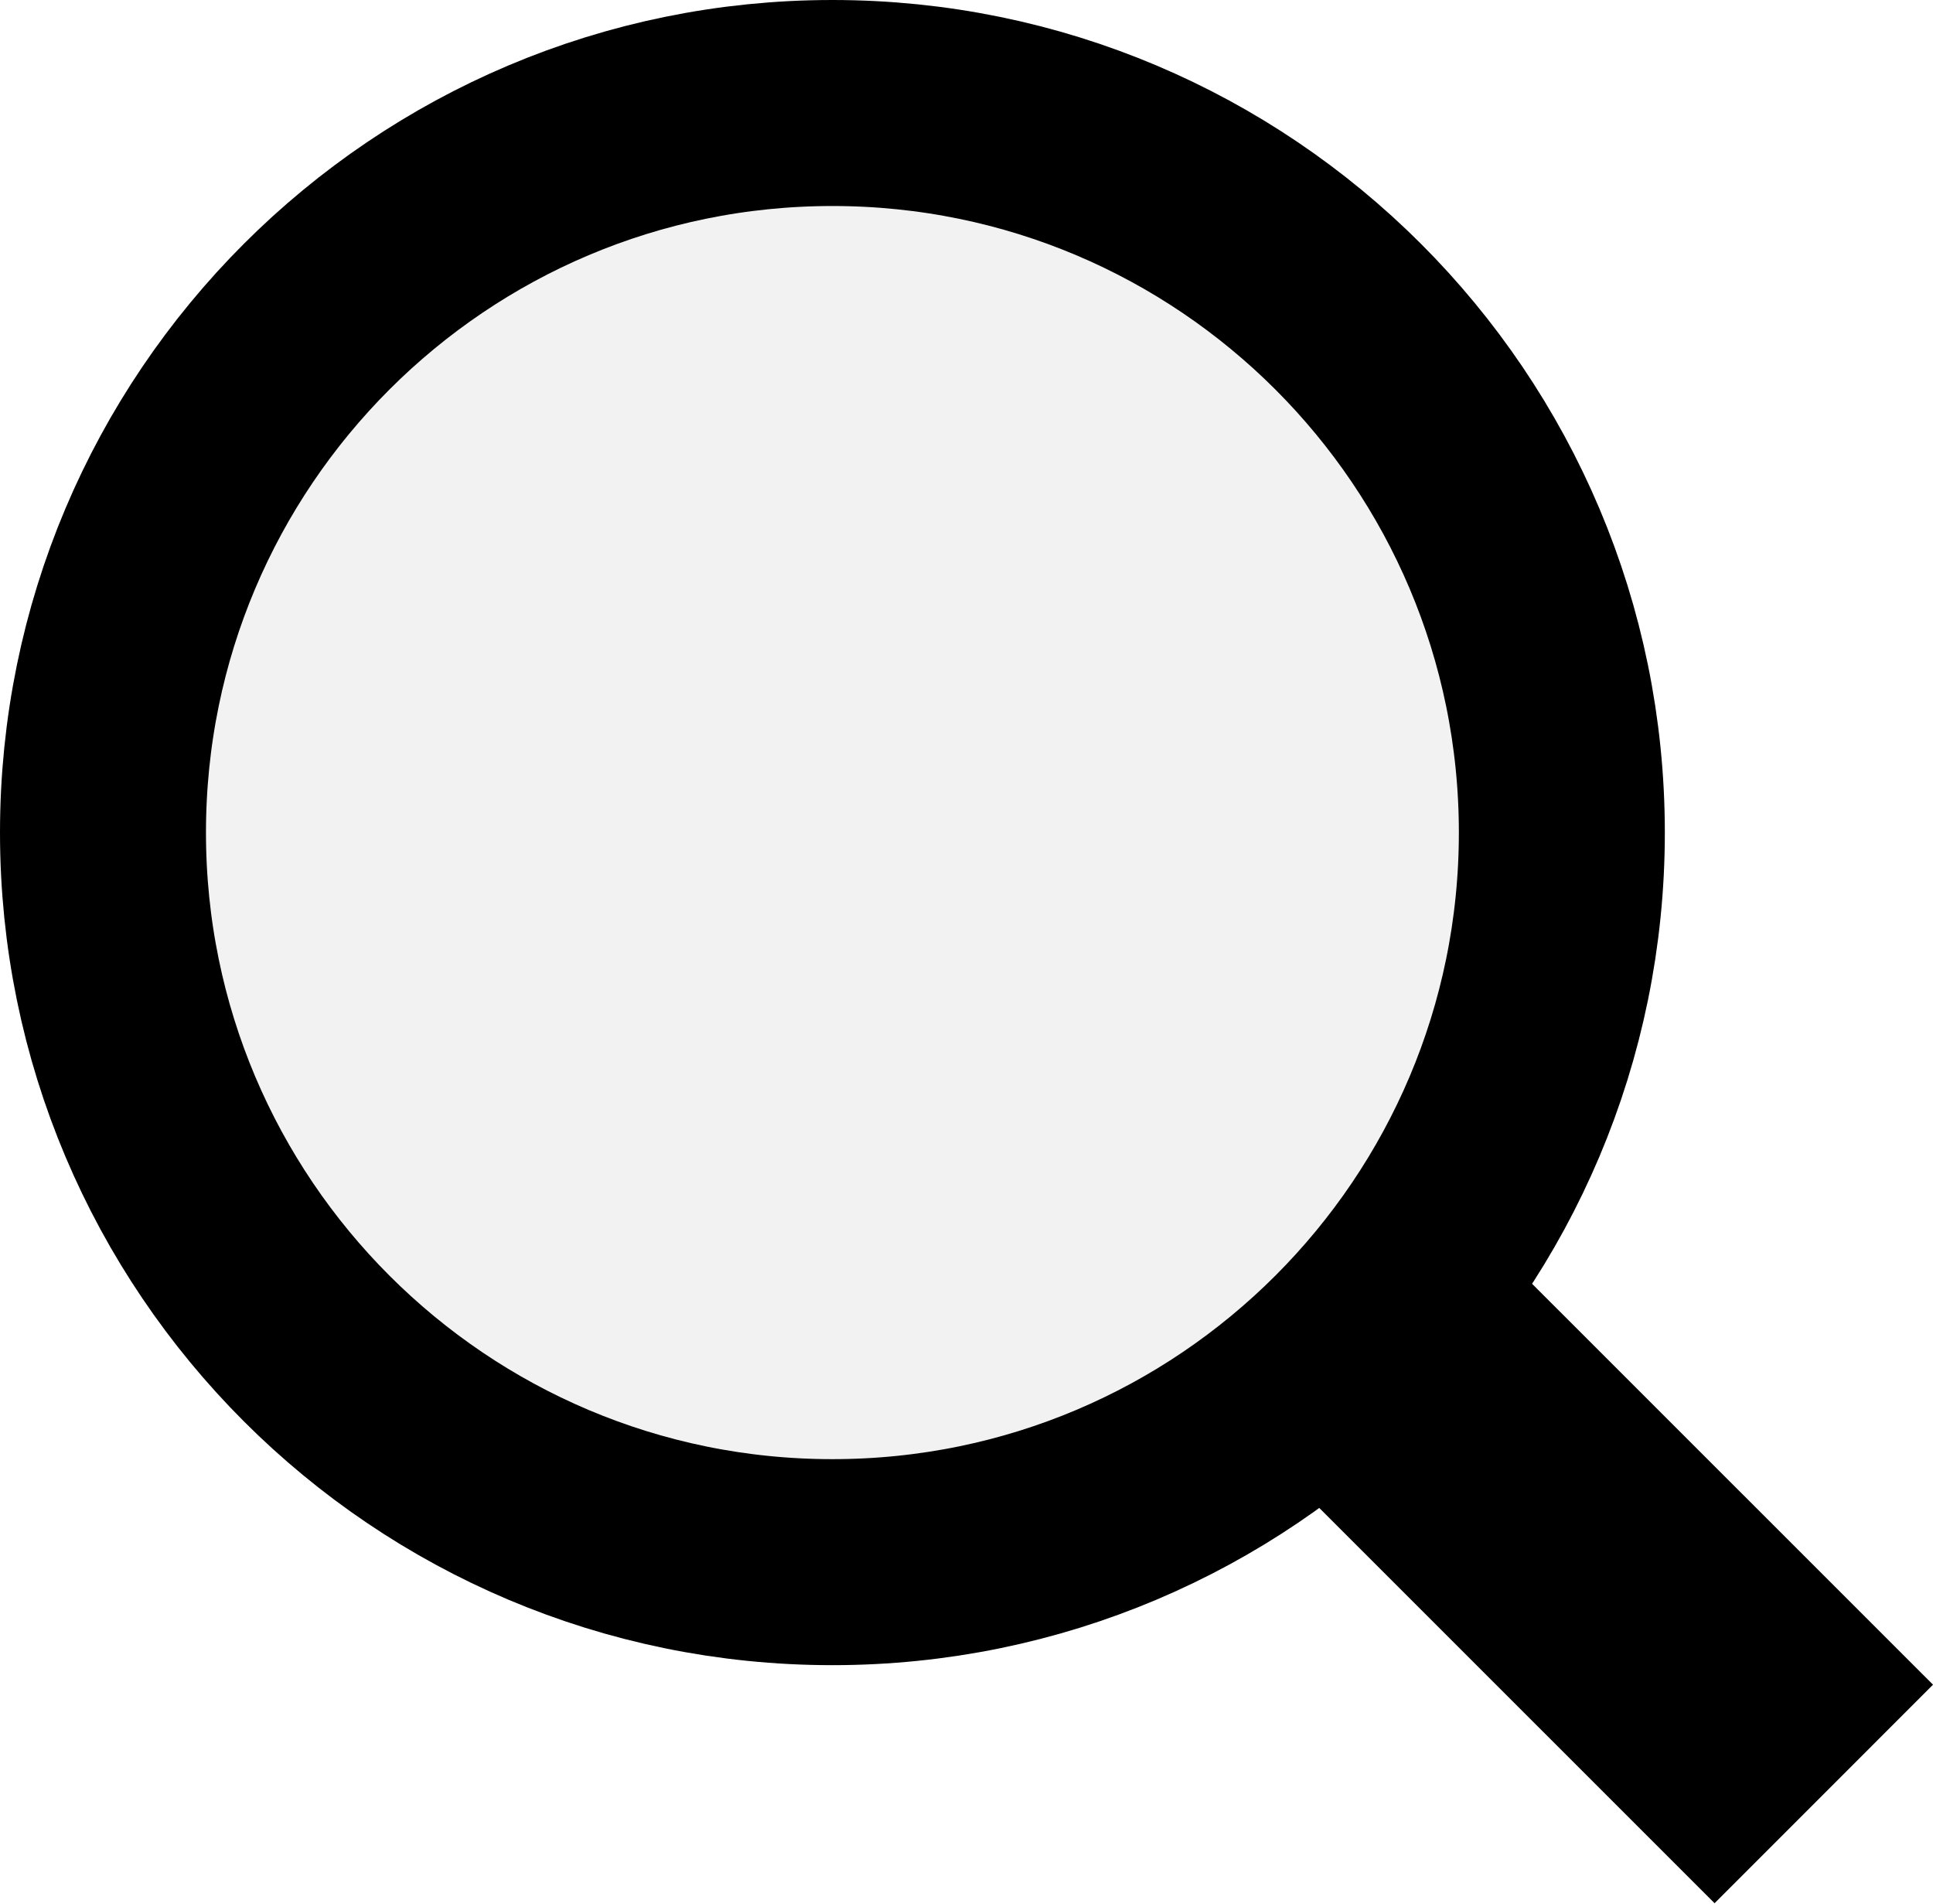
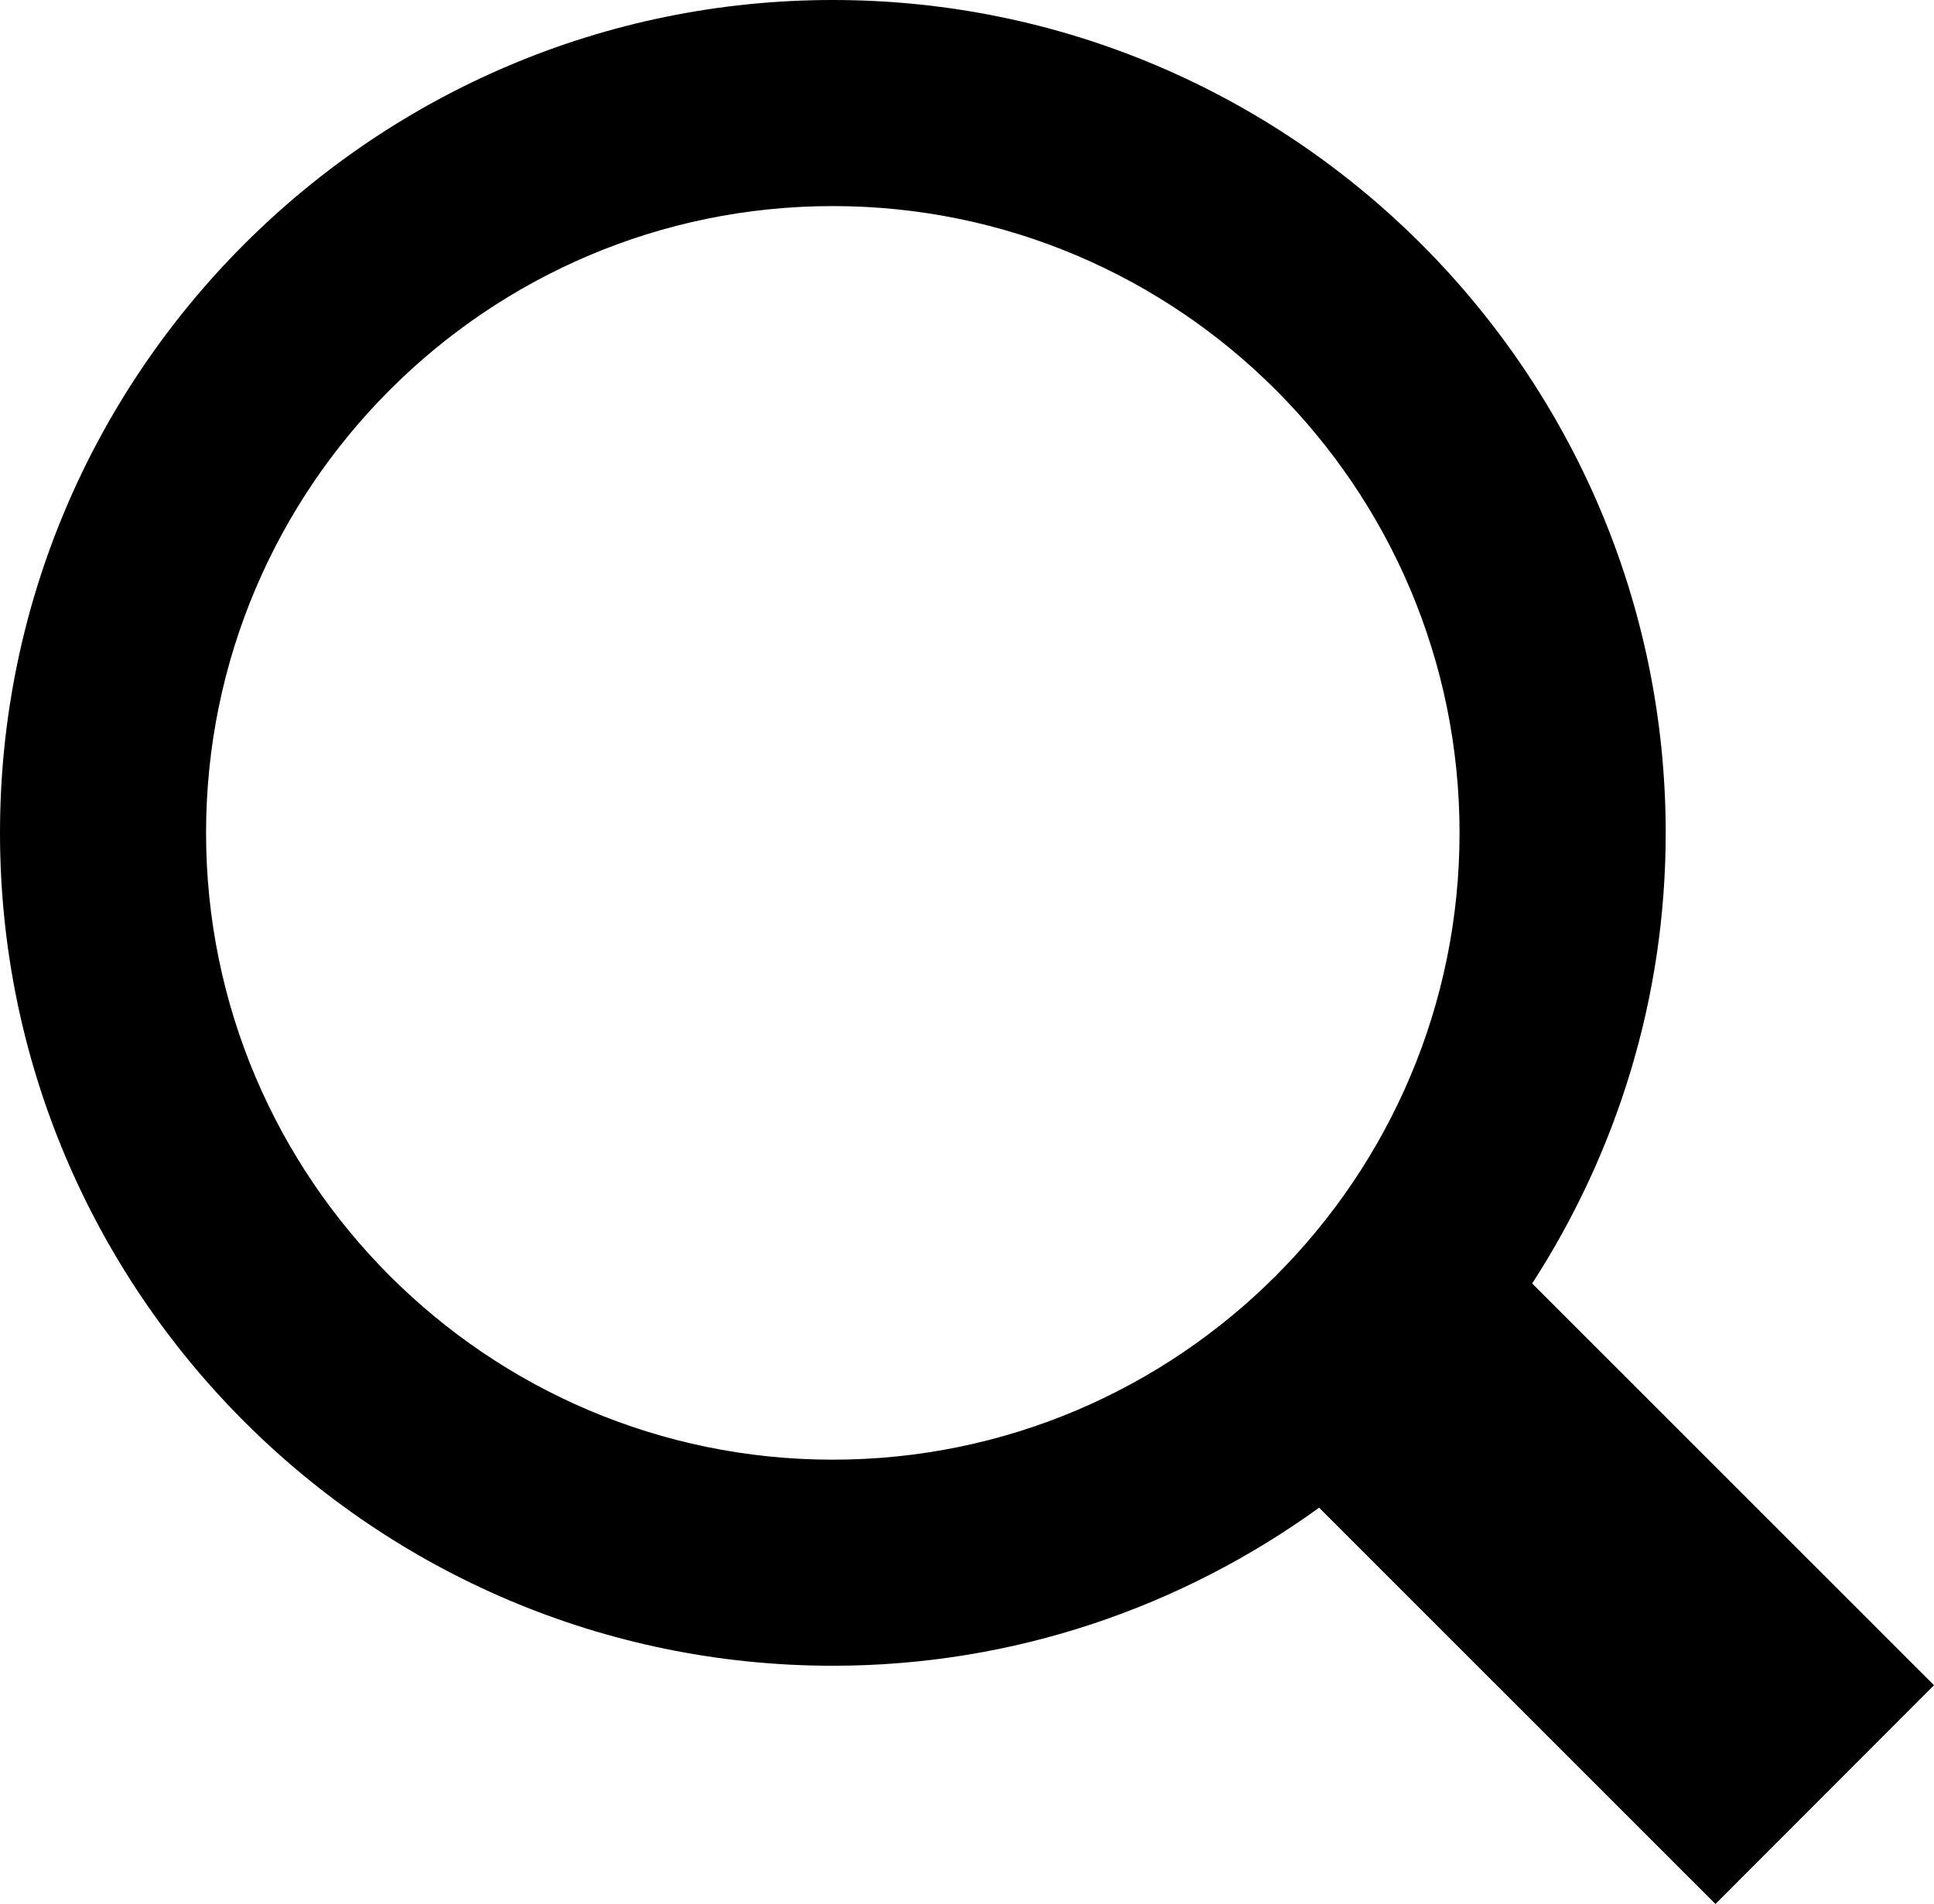
- <svg xmlns="http://www.w3.org/2000/svg" width="18.77" height="18.478" viewBox="0 0 18.77 18.478" overflow="visible" enable-background="new 0 0 18.77 18.478" xml:space="preserve">
+ <svg xmlns="http://www.w3.org/2000/svg" width="18.771" height="18.478" viewBox="0 0 18.771 18.478" overflow="visible" enable-background="new 0 0 18.771 18.478" xml:space="preserve">
  <g id="Layer_1">
-     <circle fill="#F2F2F2" stroke="#000000" stroke-width="2" stroke-linecap="round" stroke-linejoin="round" cx="8.083" cy="8.083" r="7.083" />
-     <rect x="12.34" y="13.693" transform="matrix(0.7072 0.707 -0.707 0.7072 15.276 -6.4995)" width="6.29" height="3" />
+     <path d="M18.771,16.355l-3.9-3.899c0.816-1.262,1.296-2.761,1.296-4.373C16.166,3.626,12.54,0,8.083,0S0,3.626,0,8.083     s3.626,8.083,8.083,8.083c1.763,0,3.39-0.573,4.72-1.534l3.847,3.846L18.771,16.355z M2,8.083C2,4.729,4.729,2,8.083,2     c3.354,0,6.083,2.729,6.083,6.083c0,3.354-2.729,6.083-6.083,6.083C4.729,14.166,2,11.438,2,8.083z" />
  </g>
</svg>
